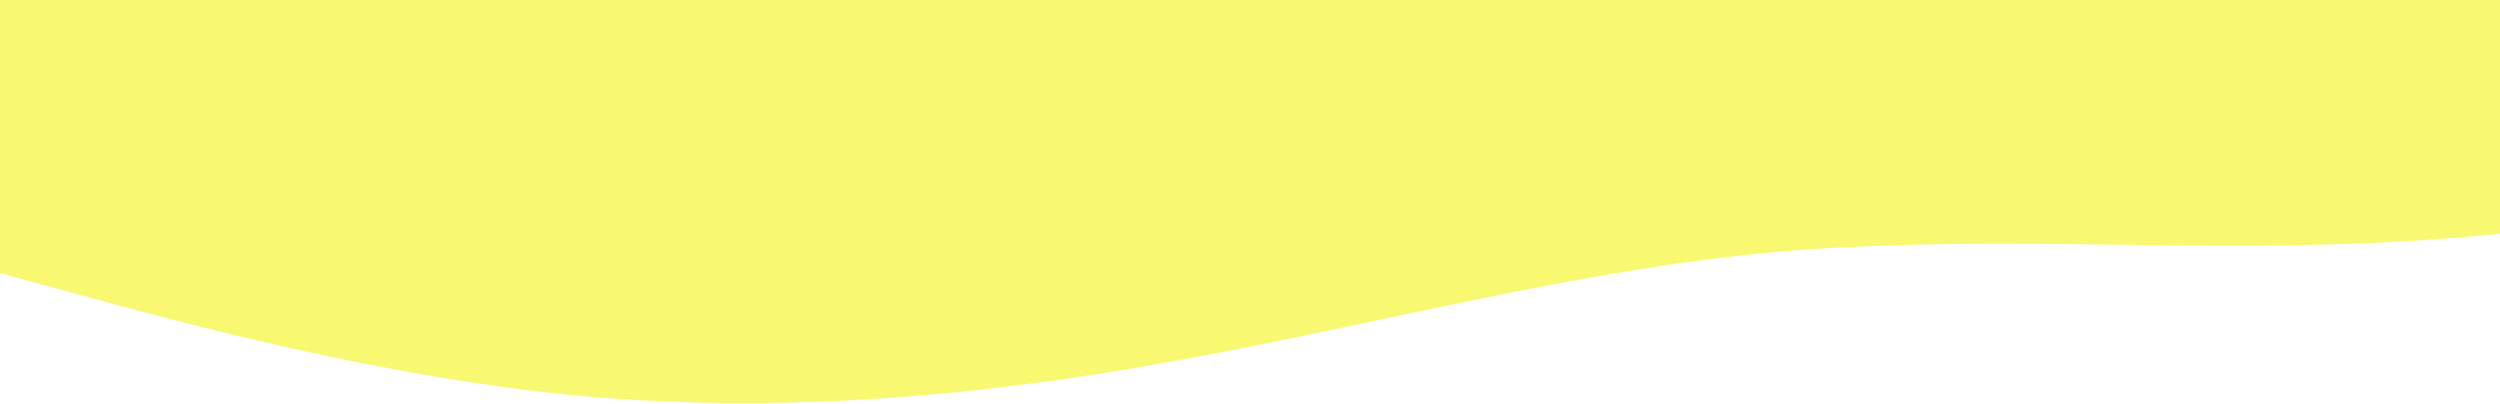
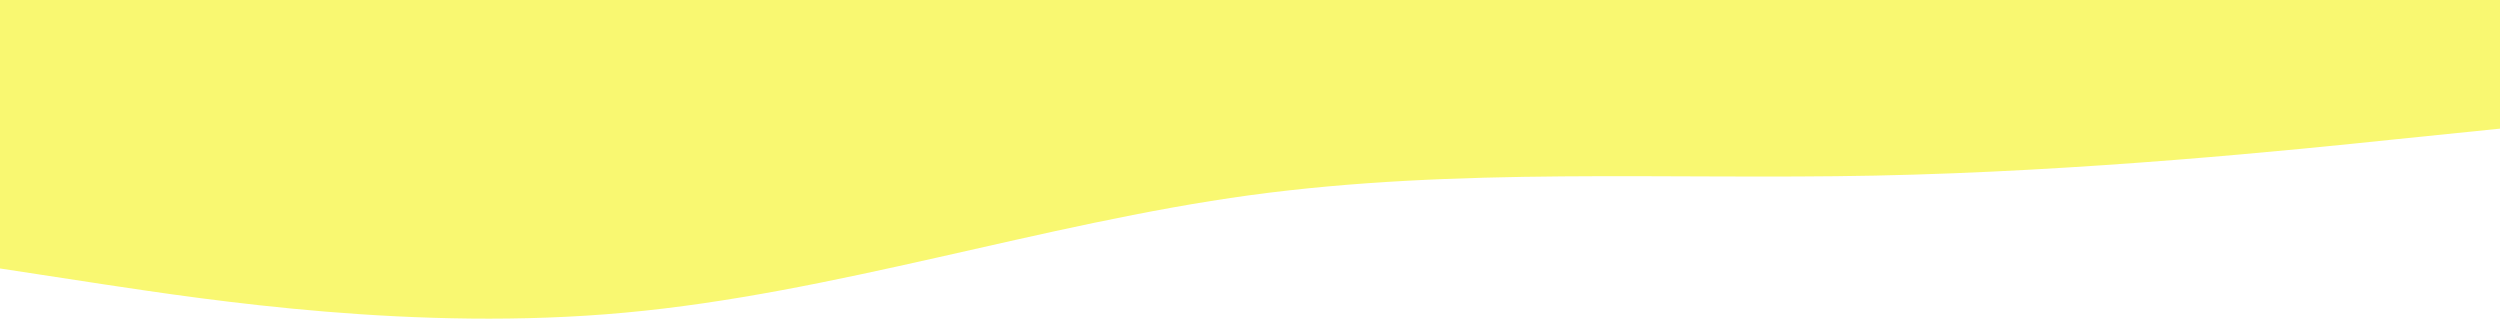
- <svg xmlns="http://www.w3.org/2000/svg" width="887" height="143" viewBox="0 0 887 143" fill="none">
-   <path d="M1052 57.494L1016.8 63.902C981.6 70.071 911.2 83.246 840.8 86.241C770.4 89.236 700 83.246 629.6 89.415C559.2 95.823 488.8 114.988 418.4 127.744C348 140.741 277.6 146.729 207.2 140.561C136.8 134.153 66.4 114.988 31.2 105.406L-4 95.823V-5.00903e-06L31.2 -5.00903e-06C66.4 -5.00903e-06 136.8 -5.00903e-06 207.2 -5.00903e-06C277.6 -5.00903e-06 348 -5.00903e-06 418.4 -5.00903e-06C488.8 -5.00903e-06 559.2 -5.00903e-06 629.6 -5.00903e-06C700 -5.00903e-06 770.4 -5.00903e-06 840.8 -5.00903e-06C911.2 -5.00903e-06 981.6 -5.00903e-06 1016.8 -5.00903e-06H1052V57.494Z" fill="#F9F871" />
+ <svg xmlns="http://www.w3.org/2000/svg" width="894" height="114" viewBox="0 0 894 114" fill="none">
+   <path d="M894 46L856.75 49.8C819.5 53.7 745 61.3 670.5 62.8C596 64.3 521.5 59.7 447 69.8C372.5 80 298 105 223.5 111.8C149 118.7 74.5 107.3 37.25 101.7L-5.72205e-06 96V-1L37.25 -1C74.5 -1 149 -1 223.5 -1C298 -1 372.5 -1 447 -1C521.5 -1 596 -1 670.5 -1C745 -1 819.5 -1 856.75 -1H894V46Z" fill="#F9F871" />
</svg>
